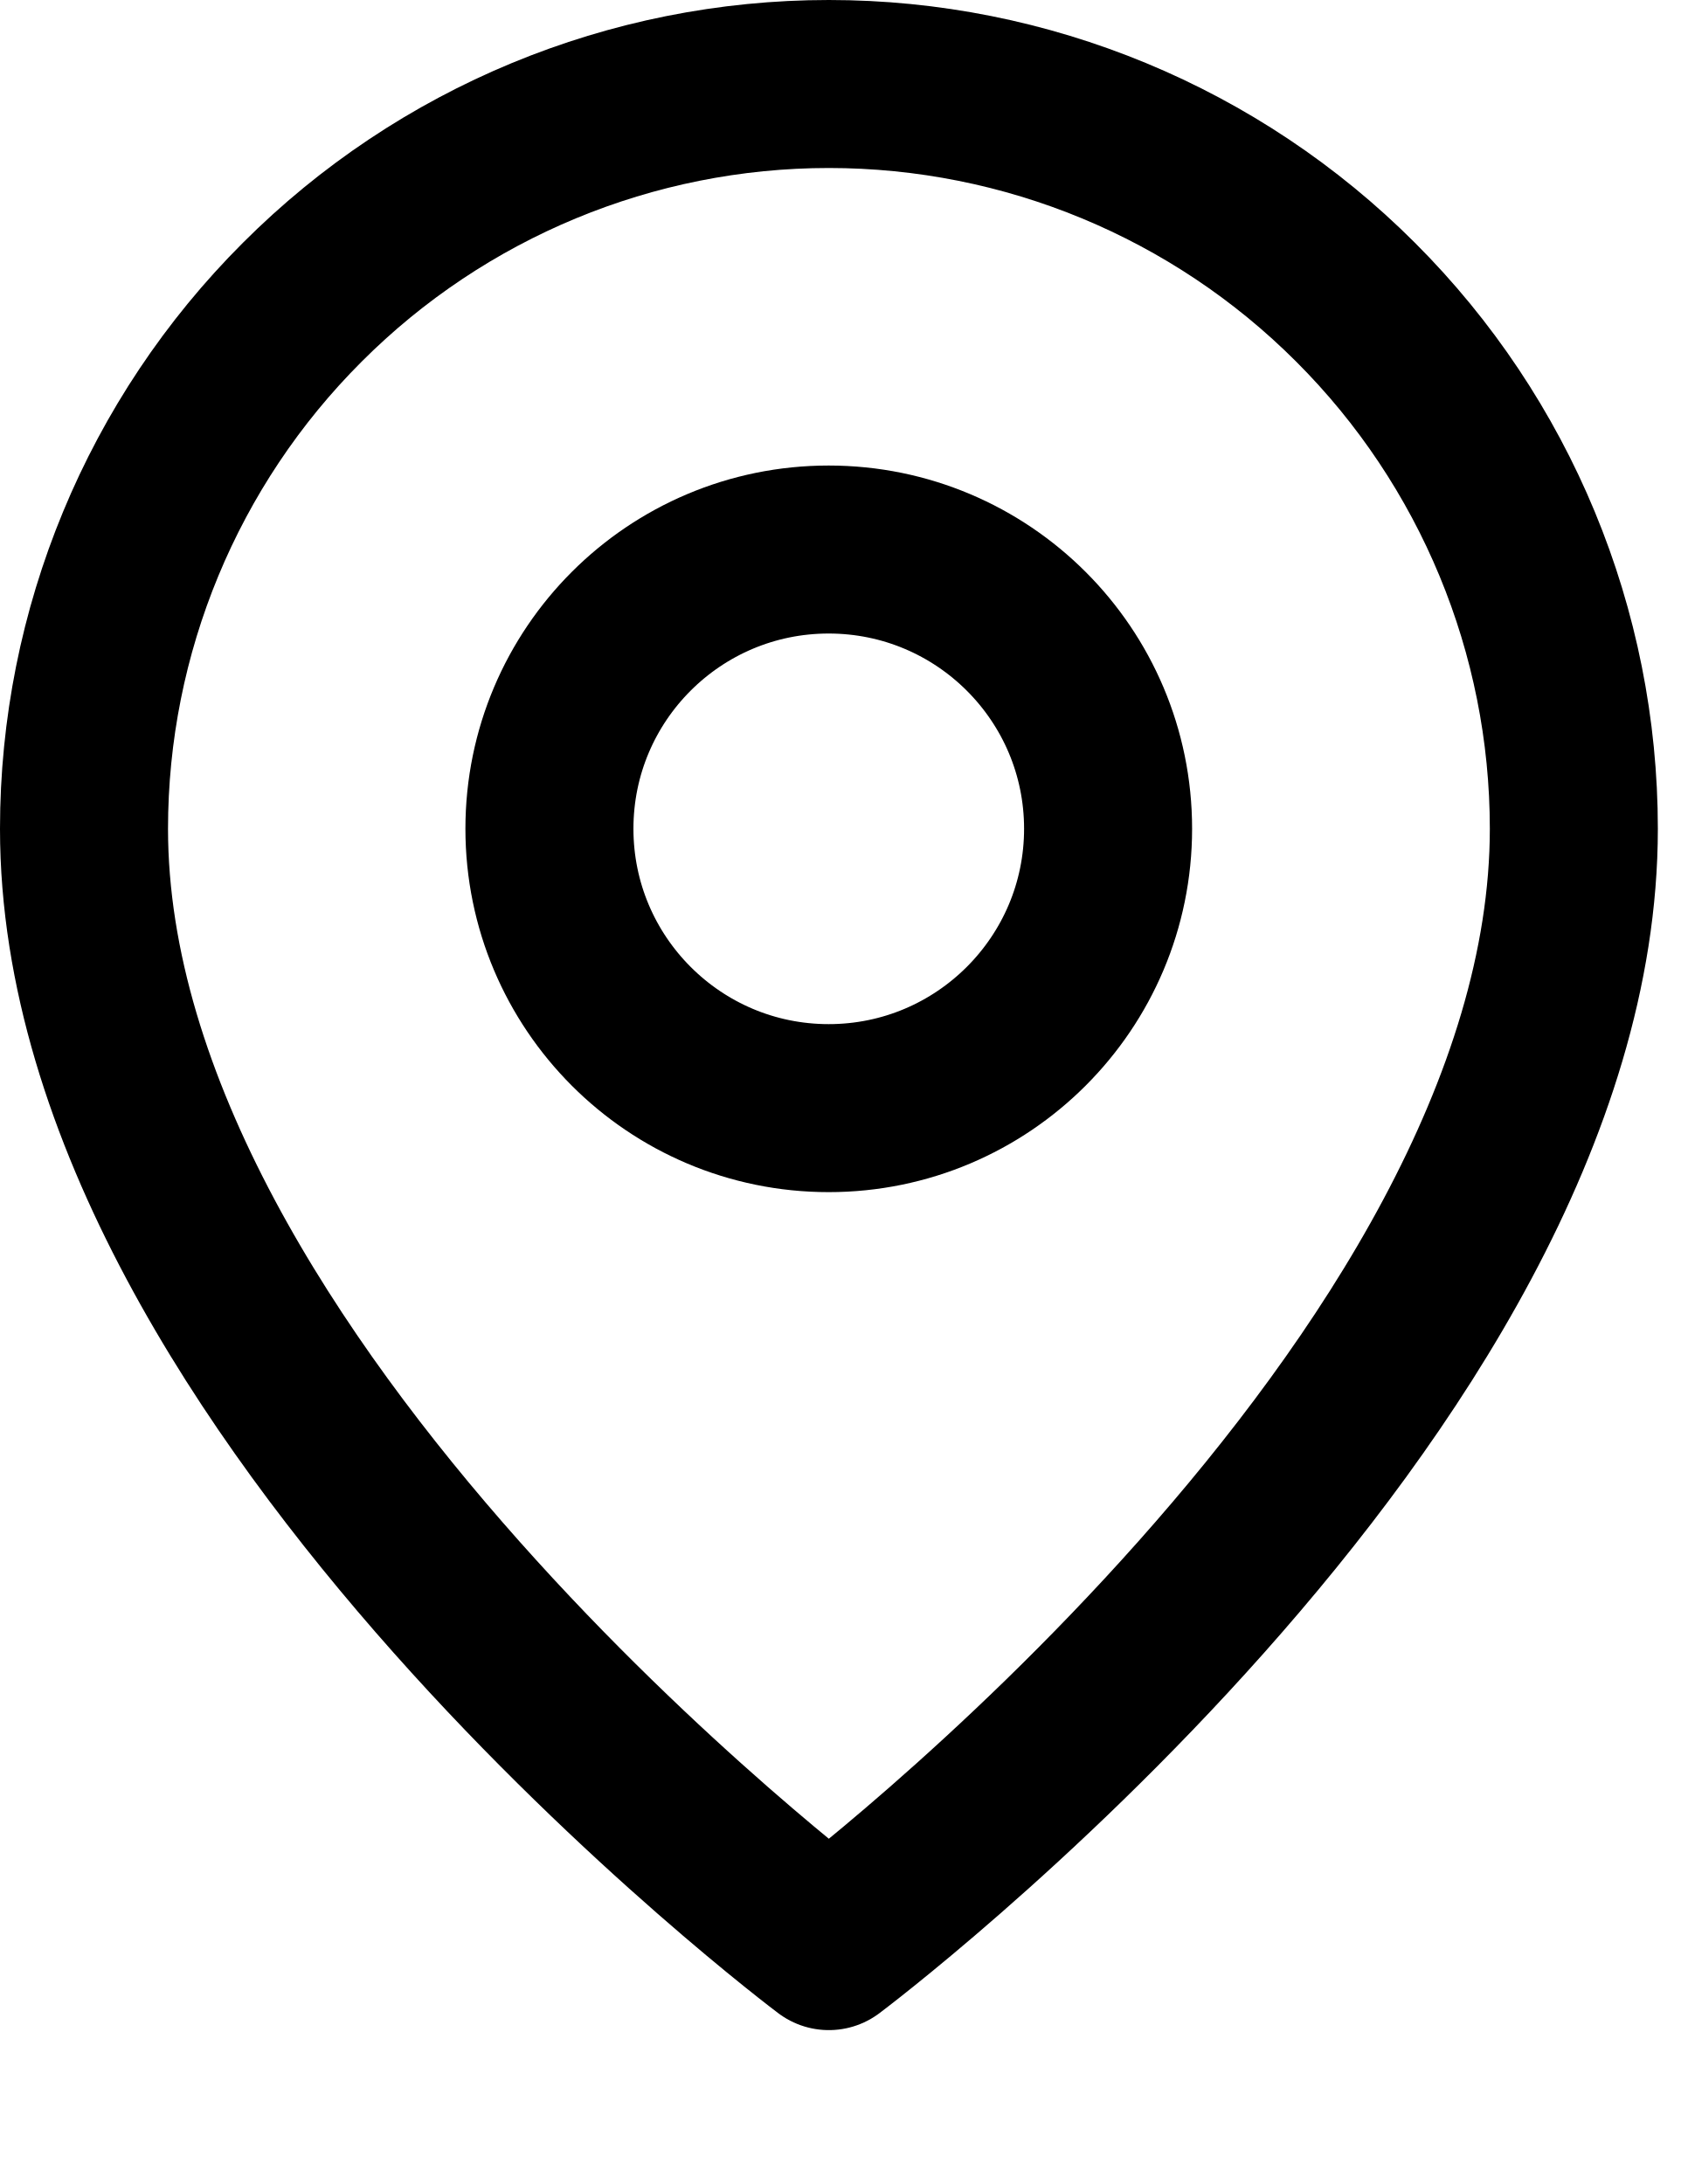
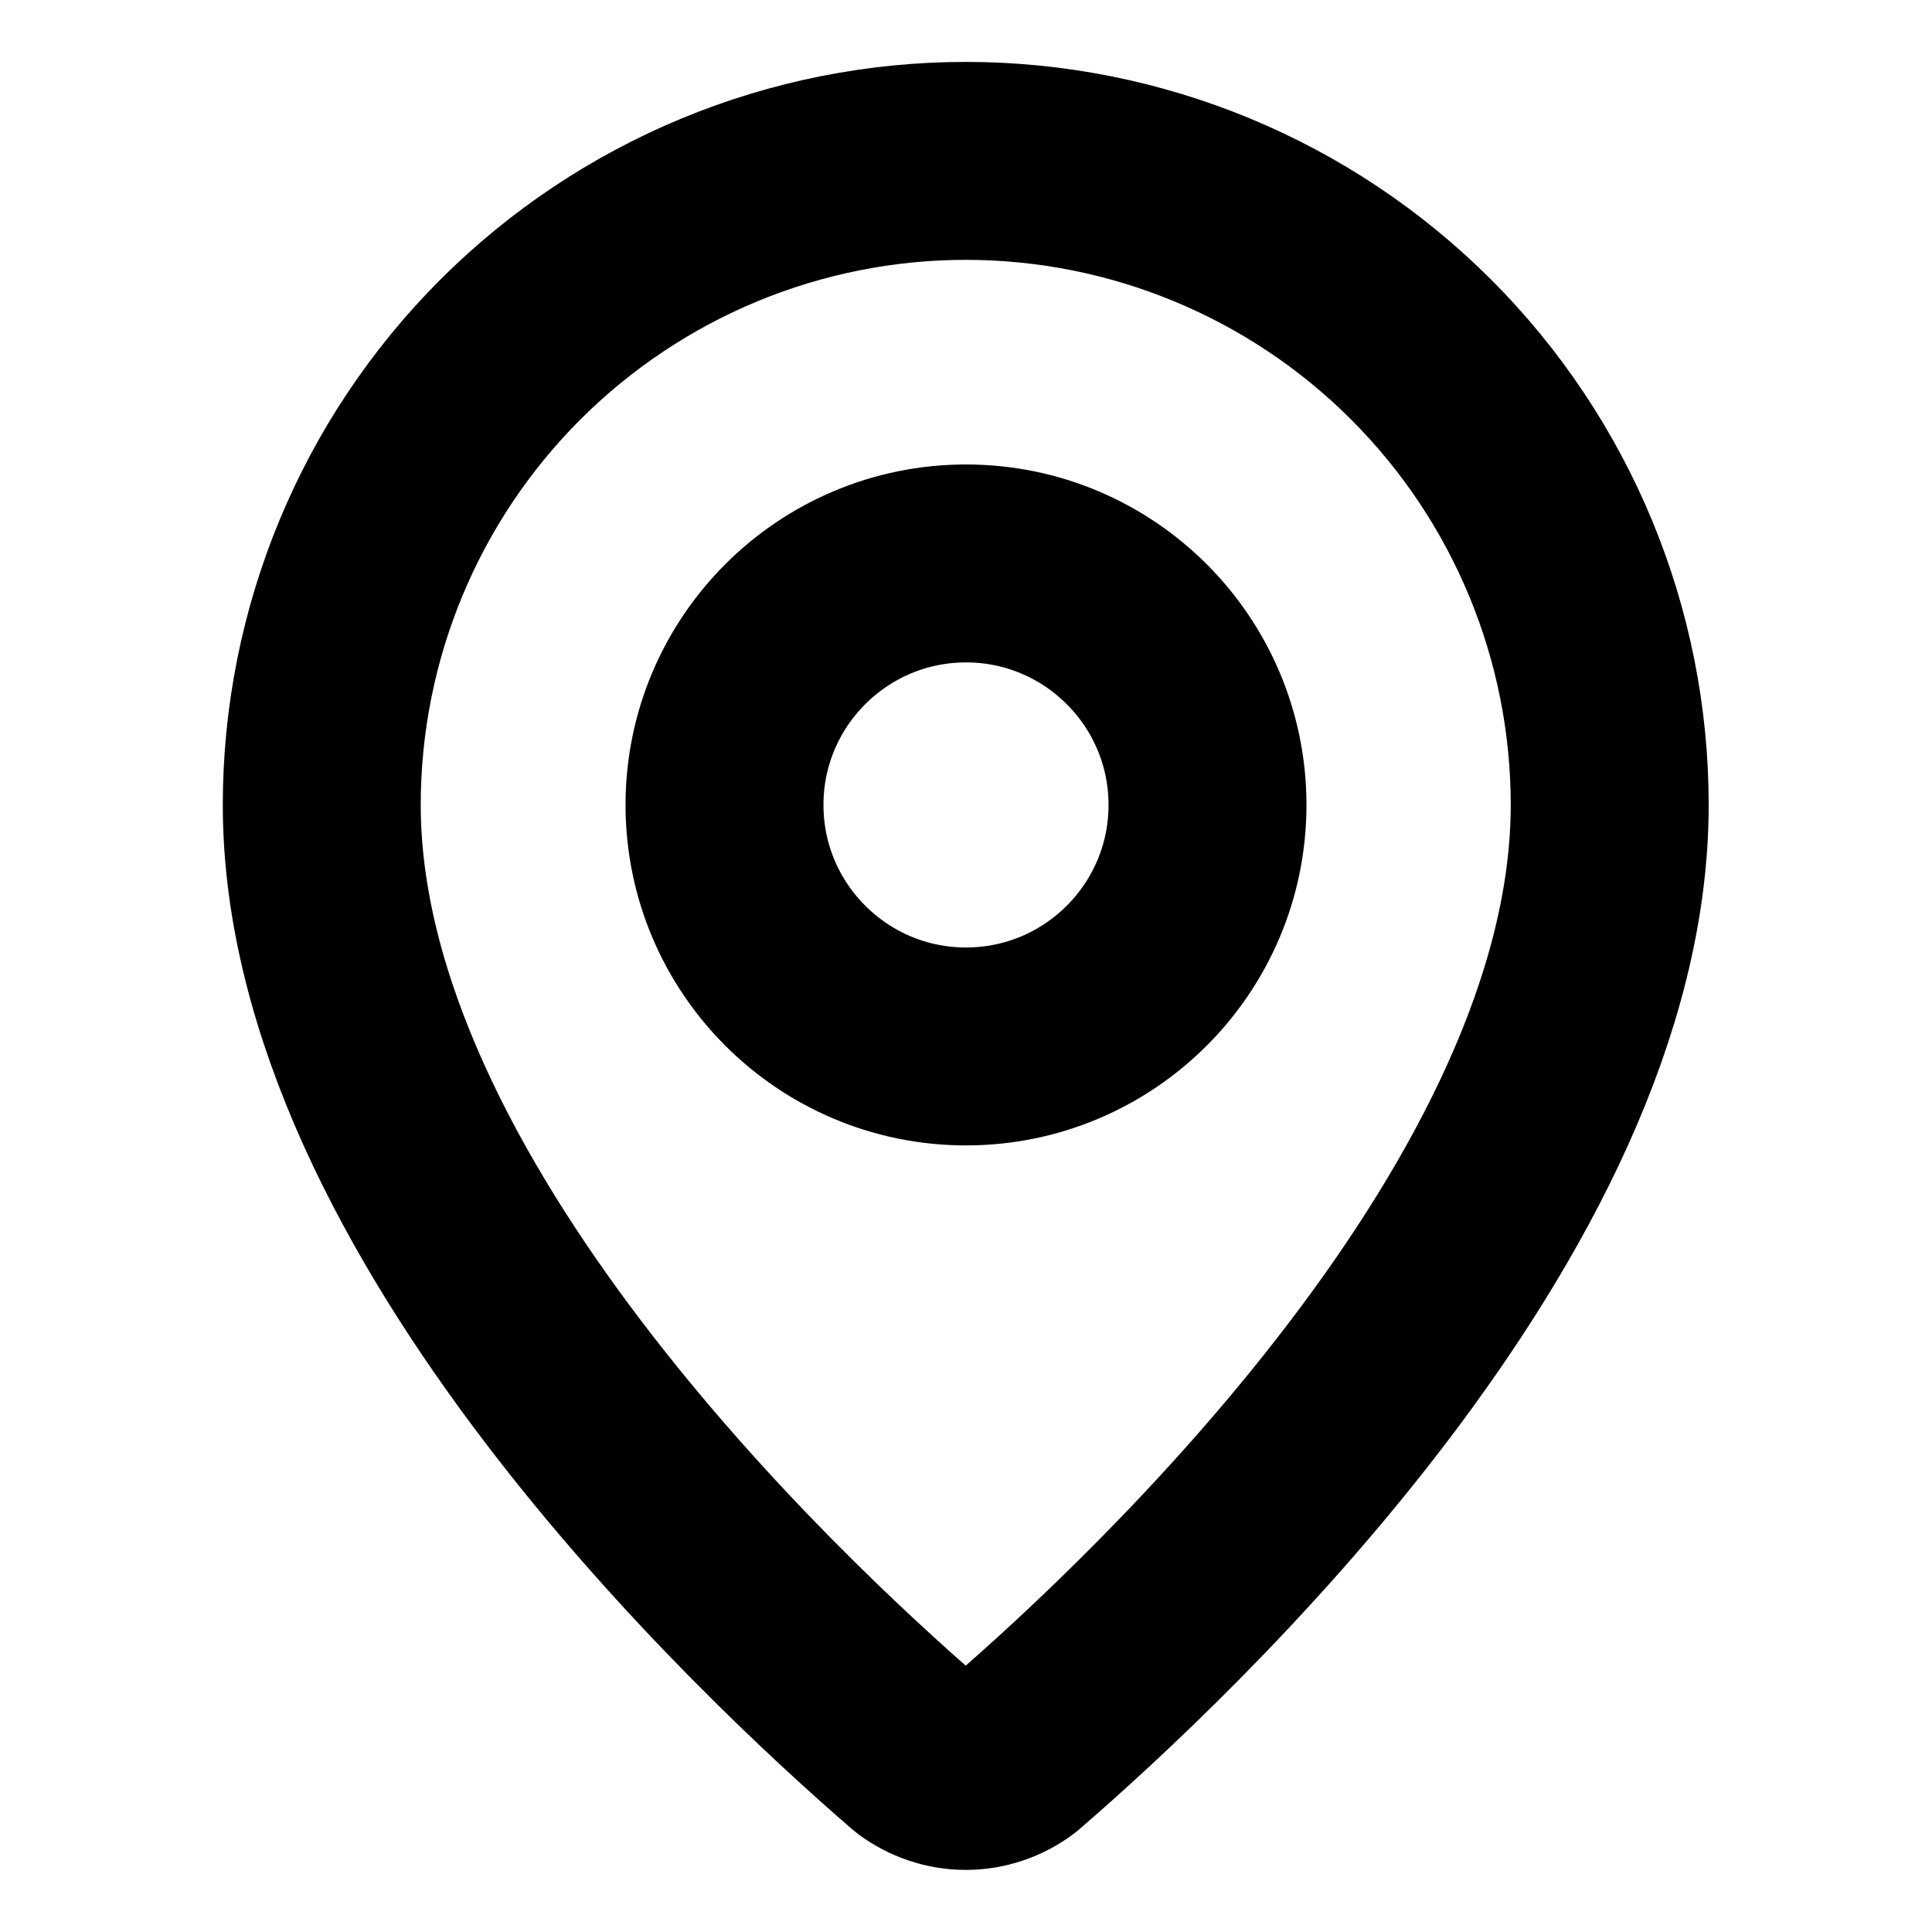
- <svg xmlns="http://www.w3.org/2000/svg" width="10" height="13" viewBox="0 0 10 13" fill="none">
-   <path d="M9.367 4.933C9.367 8.259 4.933 11.584 4.933 11.584C4.933 11.584 0.5 8.259 0.5 4.933C0.5 3.758 0.967 2.63 1.799 1.799C2.63 0.967 3.758 0.5 4.933 0.5C6.109 0.5 7.237 0.967 8.068 1.799C8.9 2.63 9.367 3.758 9.367 4.933Z" stroke="currentColor" stroke-linecap="round" stroke-linejoin="round" />
-   <path d="M4.932 6.596C5.85 6.596 6.595 5.851 6.595 4.933C6.595 4.015 5.85 3.271 4.932 3.271C4.014 3.271 3.27 4.015 3.27 4.933C3.27 5.851 4.014 6.596 4.932 6.596Z" stroke="currentColor" stroke-linecap="round" stroke-linejoin="round" />
+ <svg xmlns="http://www.w3.org/2000/svg" width="11" height="11" viewBox="0 0 11 11" fill="none">
+   <g clip-path="url(#clip0_2716_9987)">
+     <path d="M5.774 9.991C6.627 9.255 9.165 6.871 9.165 4.583C9.165 3.61 8.779 2.678 8.091 1.99C7.404 1.303 6.471 0.916 5.499 0.916C4.526 0.916 3.594 1.303 2.906 1.99C2.218 2.678 1.832 3.61 1.832 4.583C1.832 6.871 4.371 9.255 5.223 9.991C5.303 10.05 5.399 10.083 5.499 10.083C5.598 10.083 5.695 10.05 5.774 9.991Z" stroke="currentColor" stroke-width="1.127" stroke-linecap="round" stroke-linejoin="round" />
+     <path d="M5.5 5.958C6.259 5.958 6.875 5.342 6.875 4.583C6.875 3.824 6.259 3.208 5.5 3.208C4.741 3.208 4.125 3.824 4.125 4.583C4.125 5.342 4.741 5.958 5.5 5.958Z" stroke="currentColor" stroke-width="1.127" stroke-linecap="round" stroke-linejoin="round" />
+   </g>
+   <defs>
+     <clipPath id="clip0_2716_9987">
+       <rect width="11" height="11" fill="currentColor" />
+     </clipPath>
+   </defs>
</svg>
